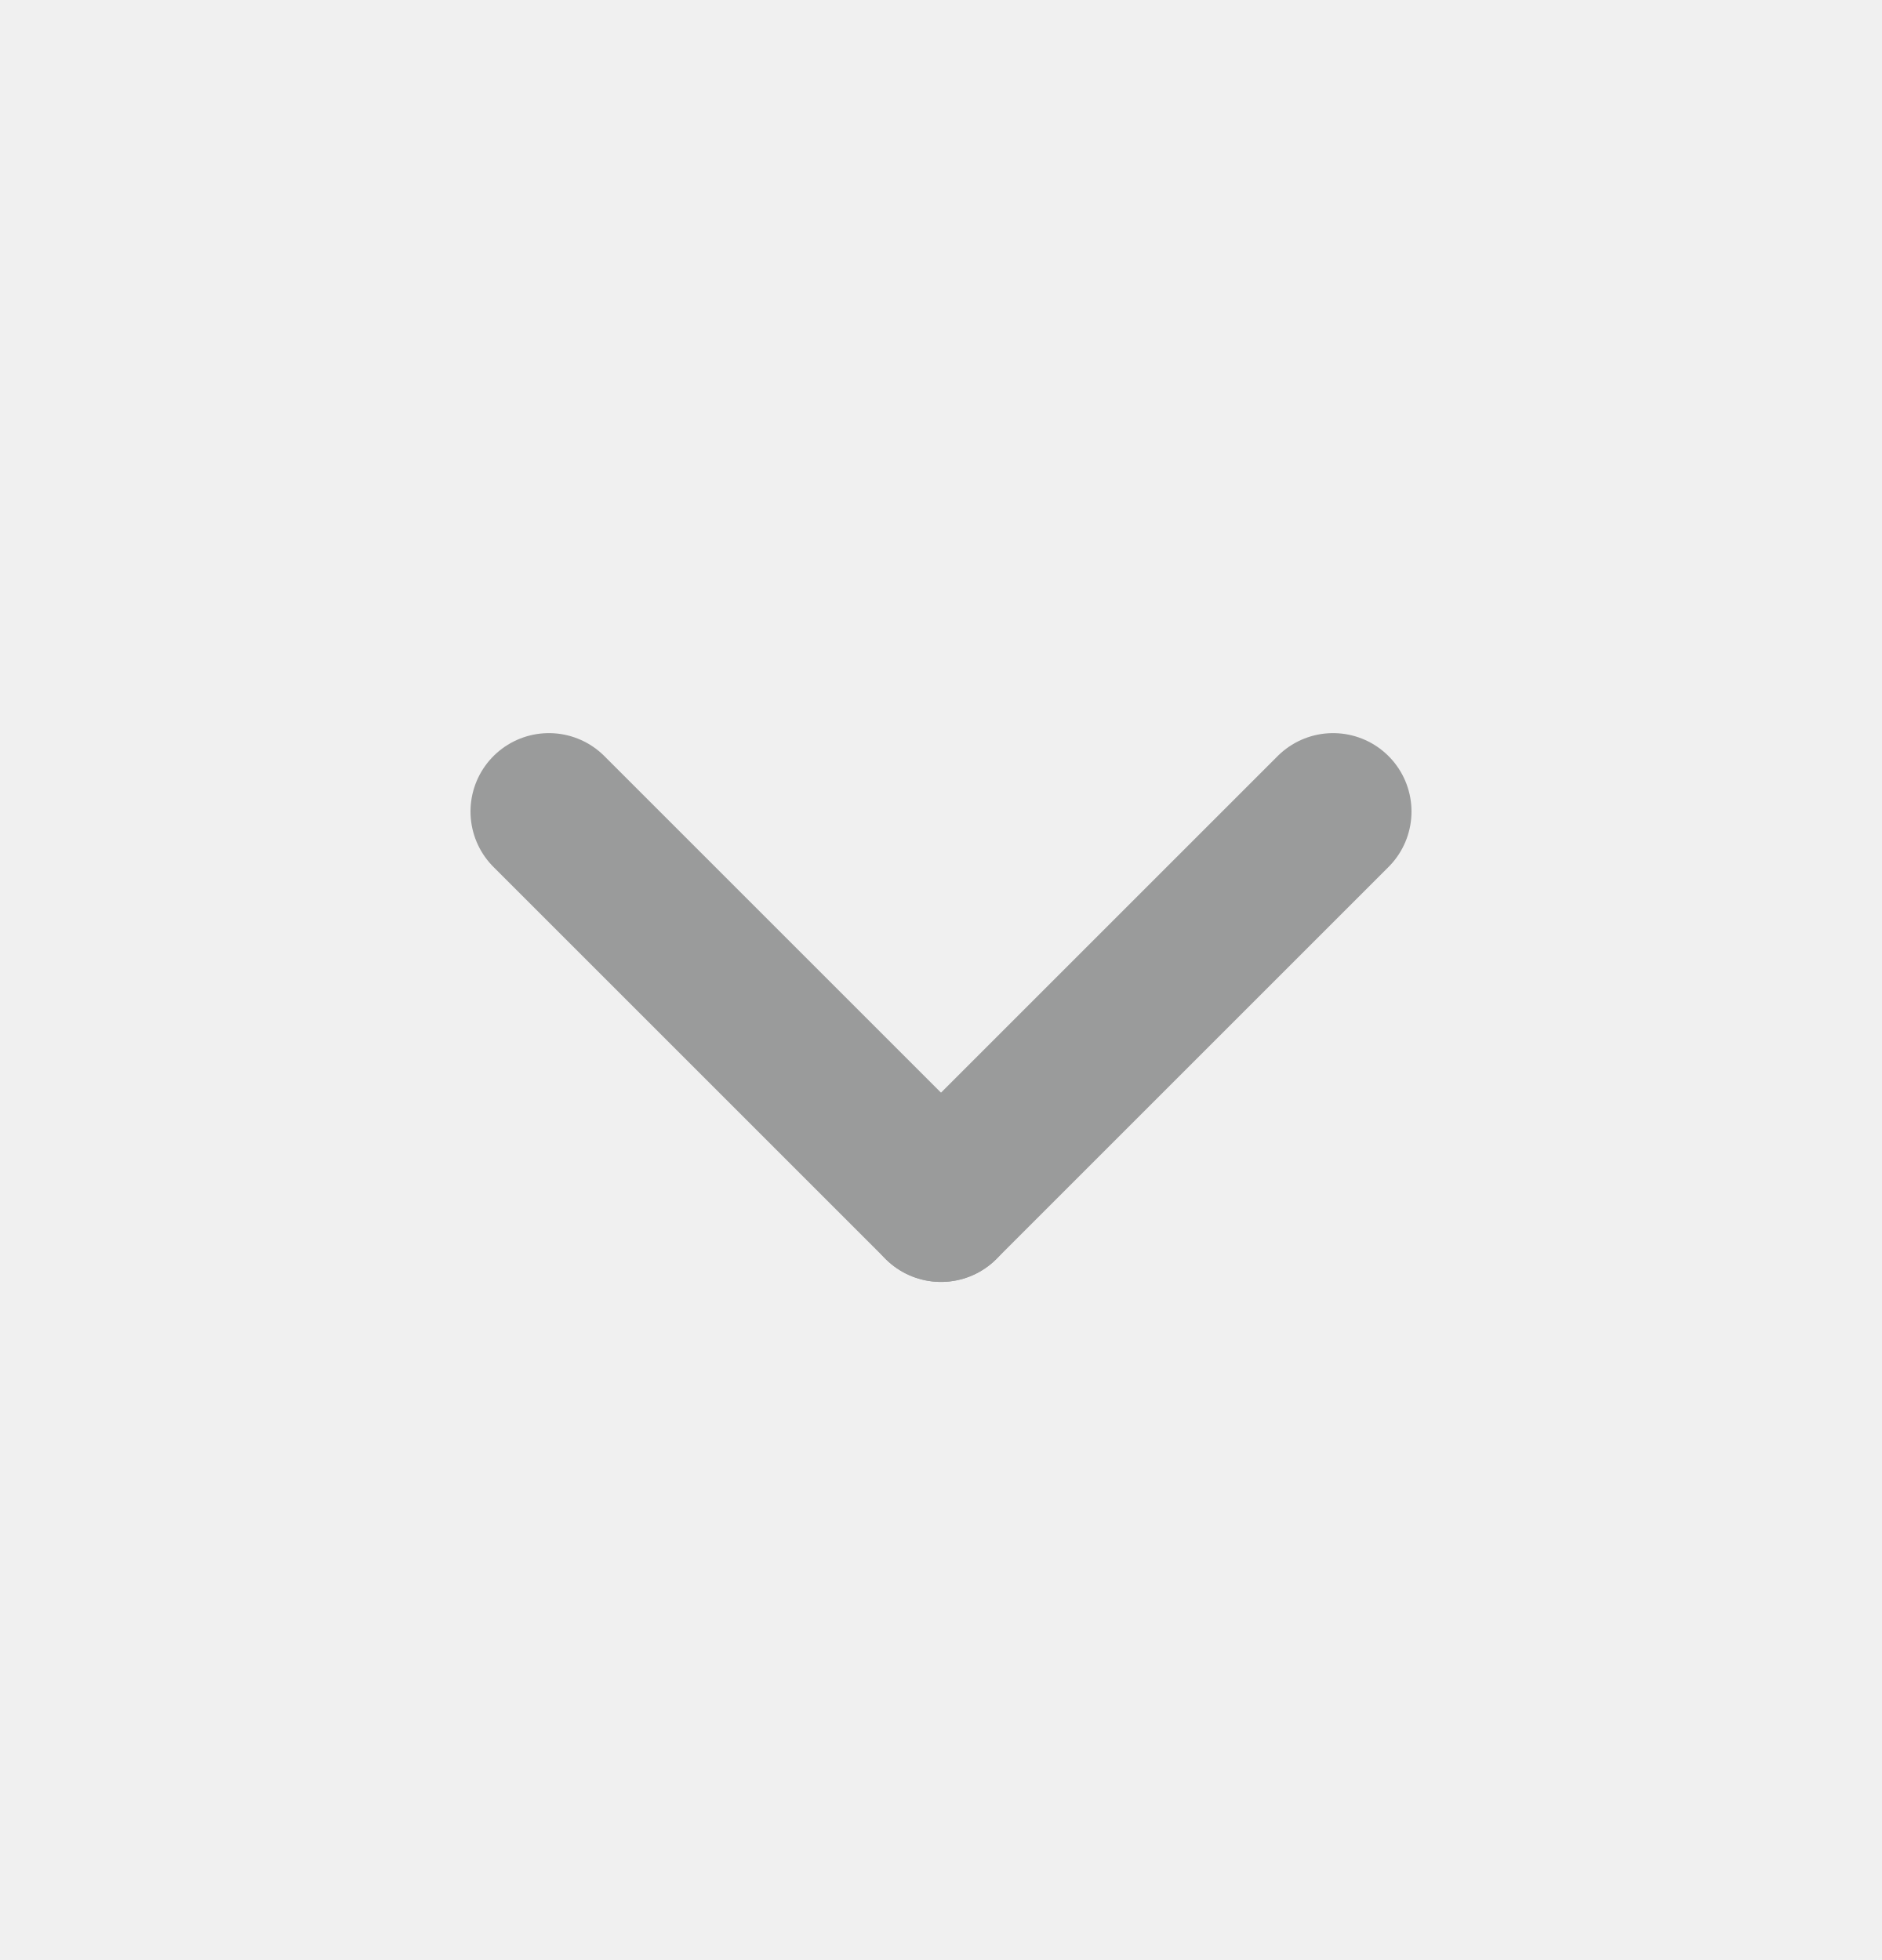
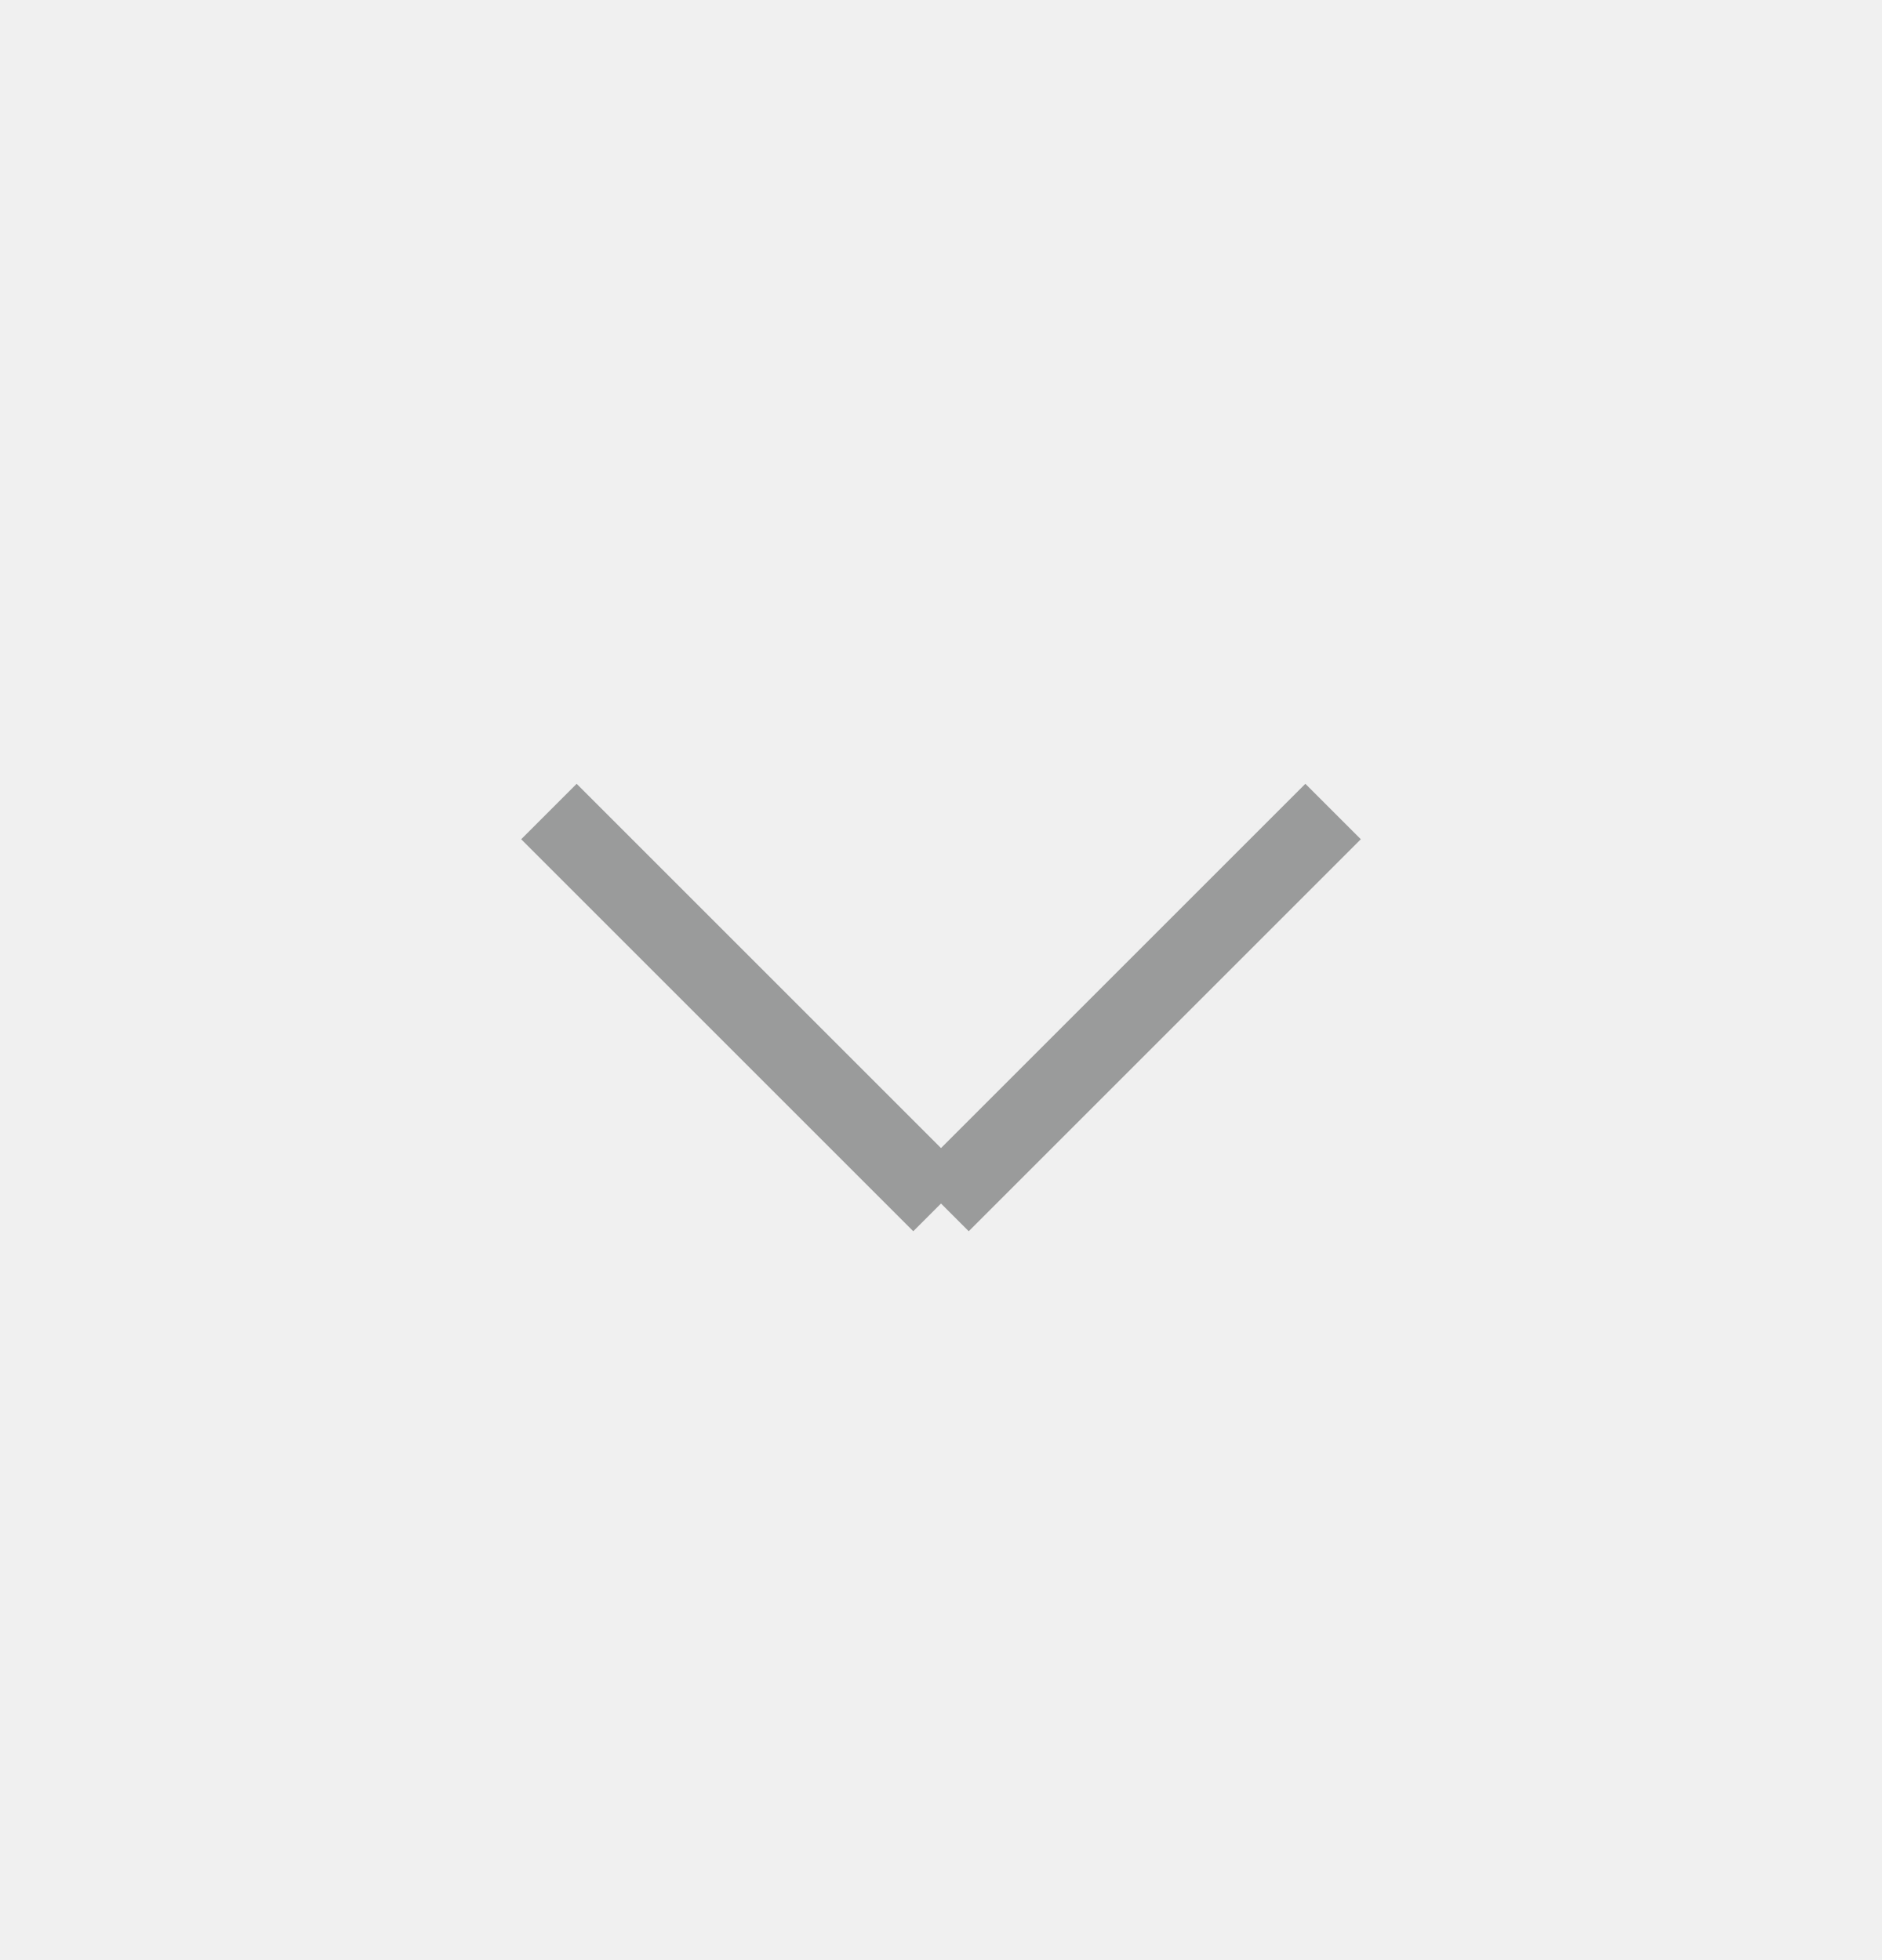
<svg xmlns="http://www.w3.org/2000/svg" width="24" height="25" viewBox="0 0 24 25" fill="none">
  <g clip-path="url(#clip0_1233_13581)">
-     <path d="M7 10.351L12 15.351" stroke="#9A9B9B" stroke-width="2" stroke-linecap="round" strokeLinejoin="round" />
-     <path d="M12 15.351L17 10.351" stroke="#9A9B9B" stroke-width="2" stroke-linecap="round" strokeLinejoin="round" />
+     <path d="M7 10.351L12 15.351" stroke="#9A9B9B" strokeWidth="2" strokeLinecap="round" strokeLinejoin="round" />
+     <path d="M12 15.351L17 10.351" stroke="#9A9B9B" strokeWidth="2" strokeLinecap="round" strokeLinejoin="round" />
  </g>
  <defs>
    <clipPath id="clip0_1233_13581">
      <rect width="24" height="24" fill="white" transform="translate(0 0.350586)" />
    </clipPath>
  </defs>
</svg>
